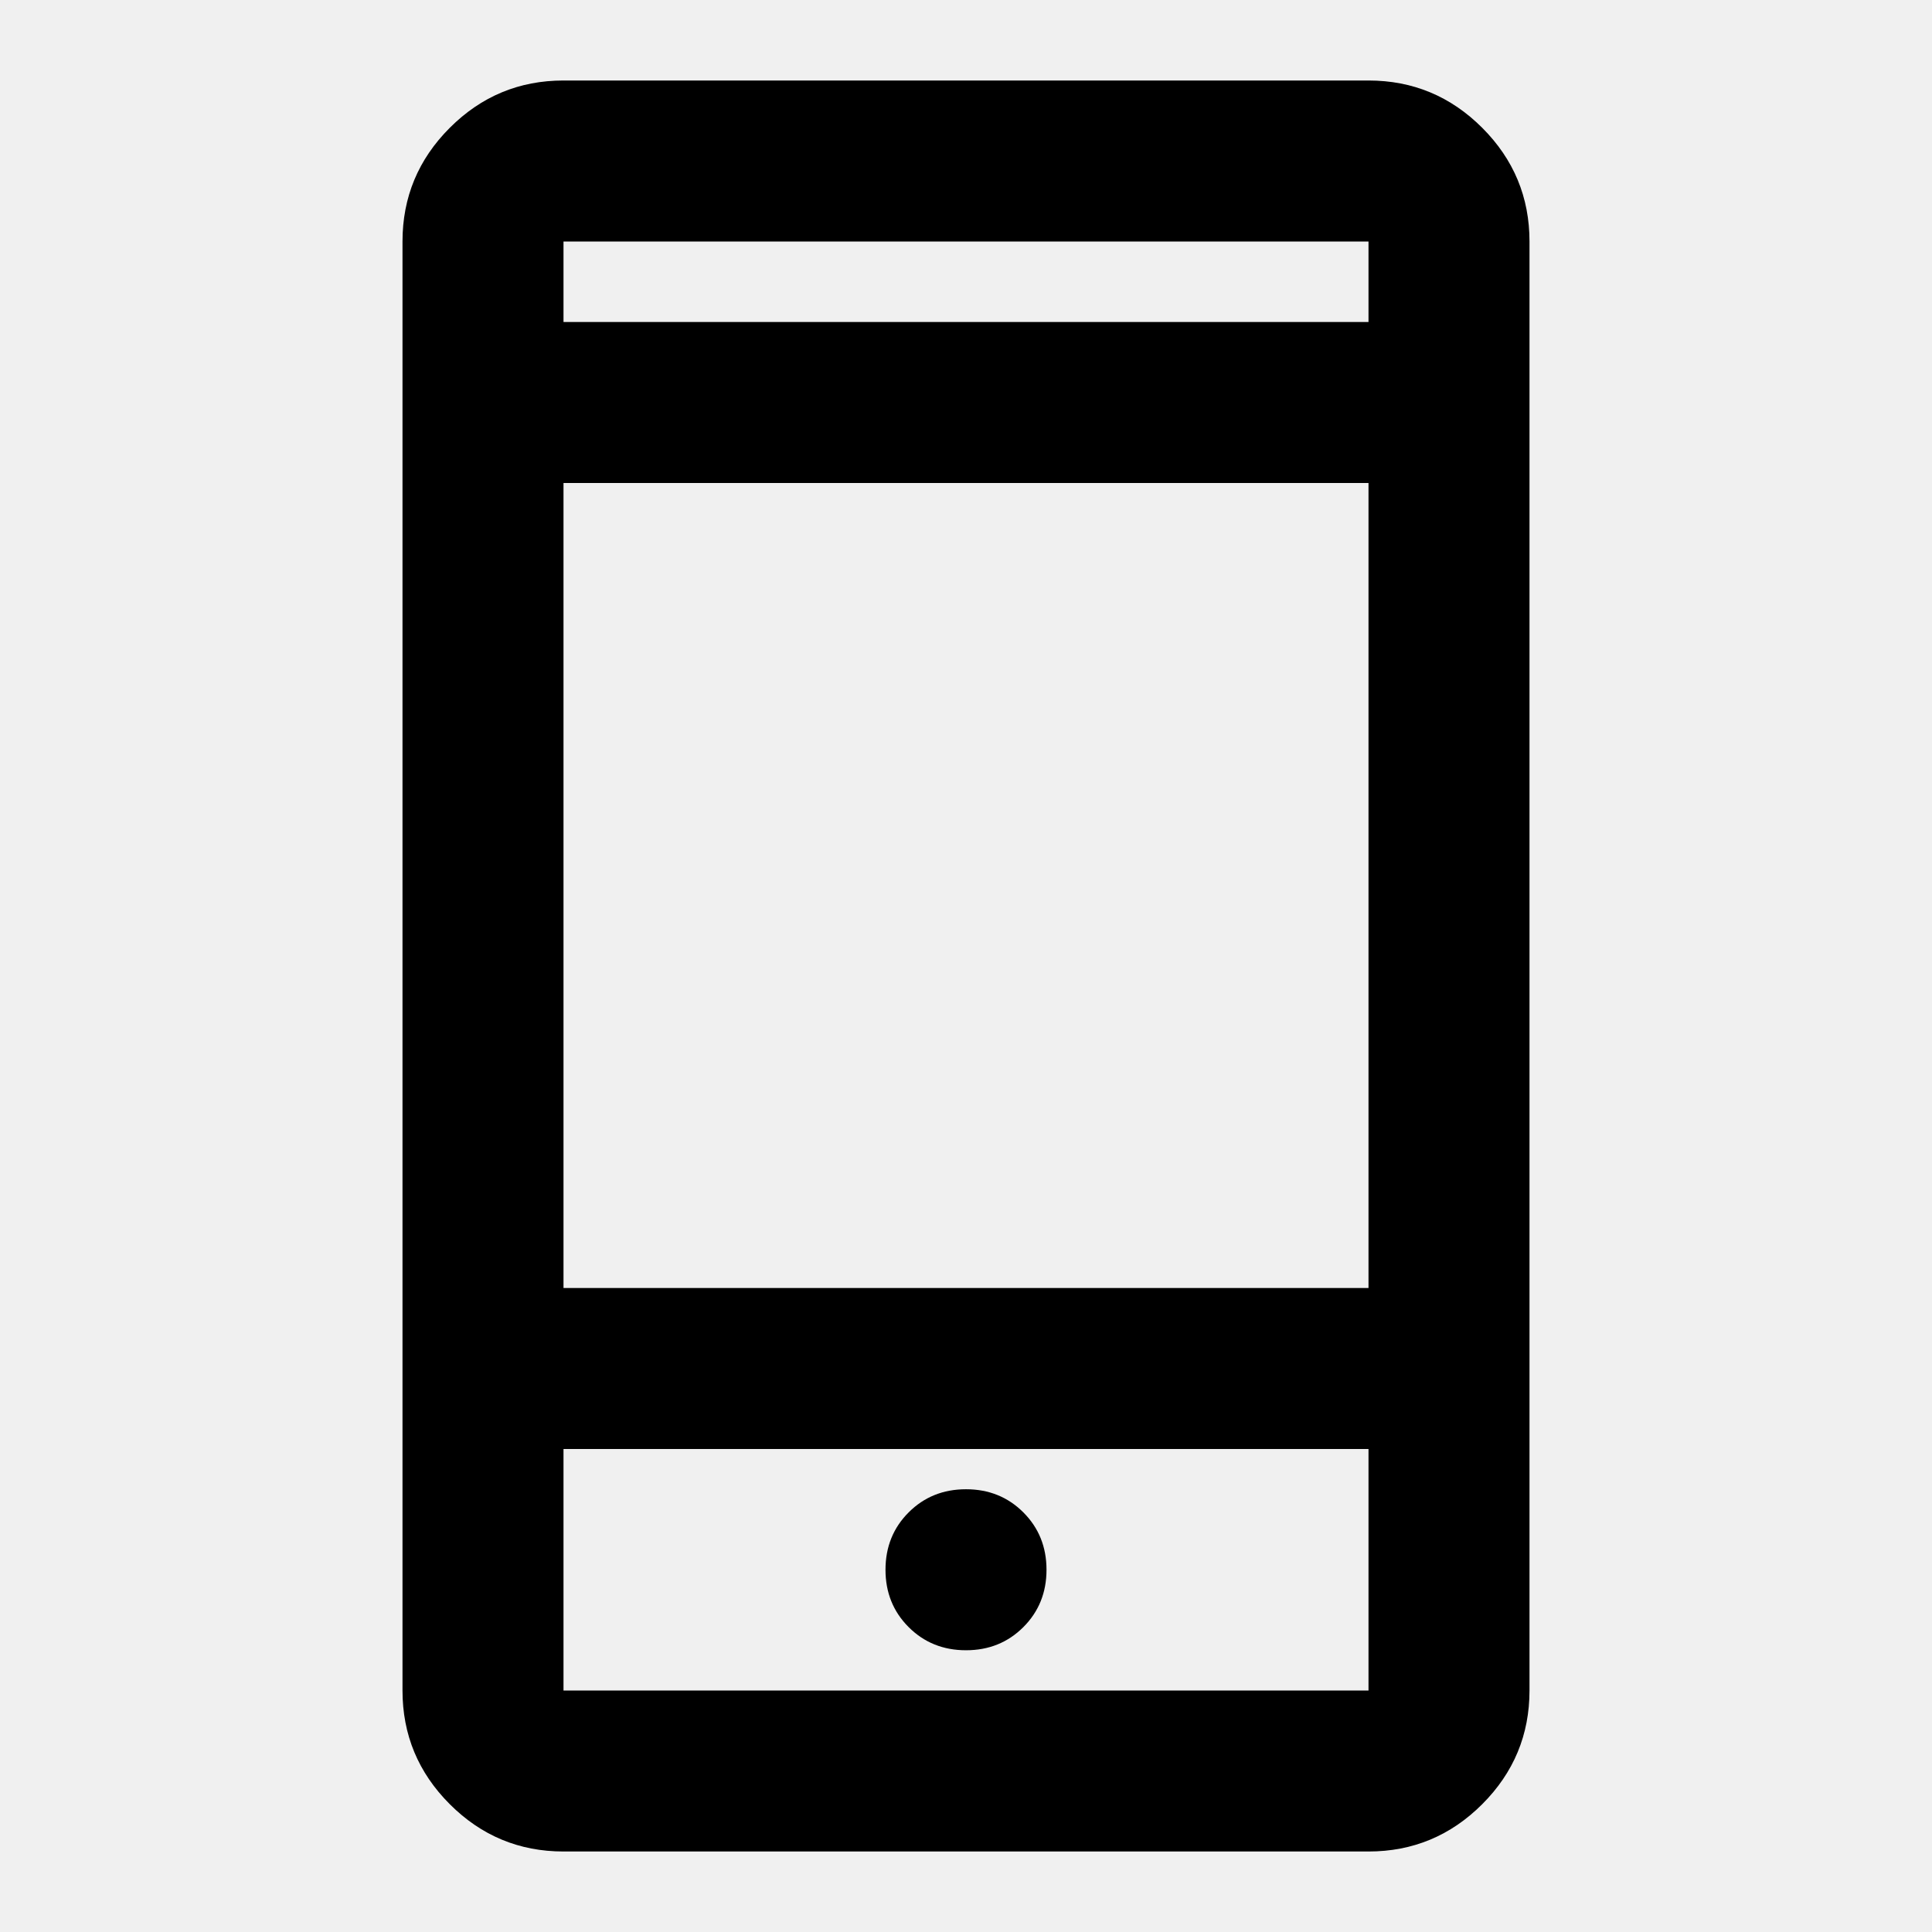
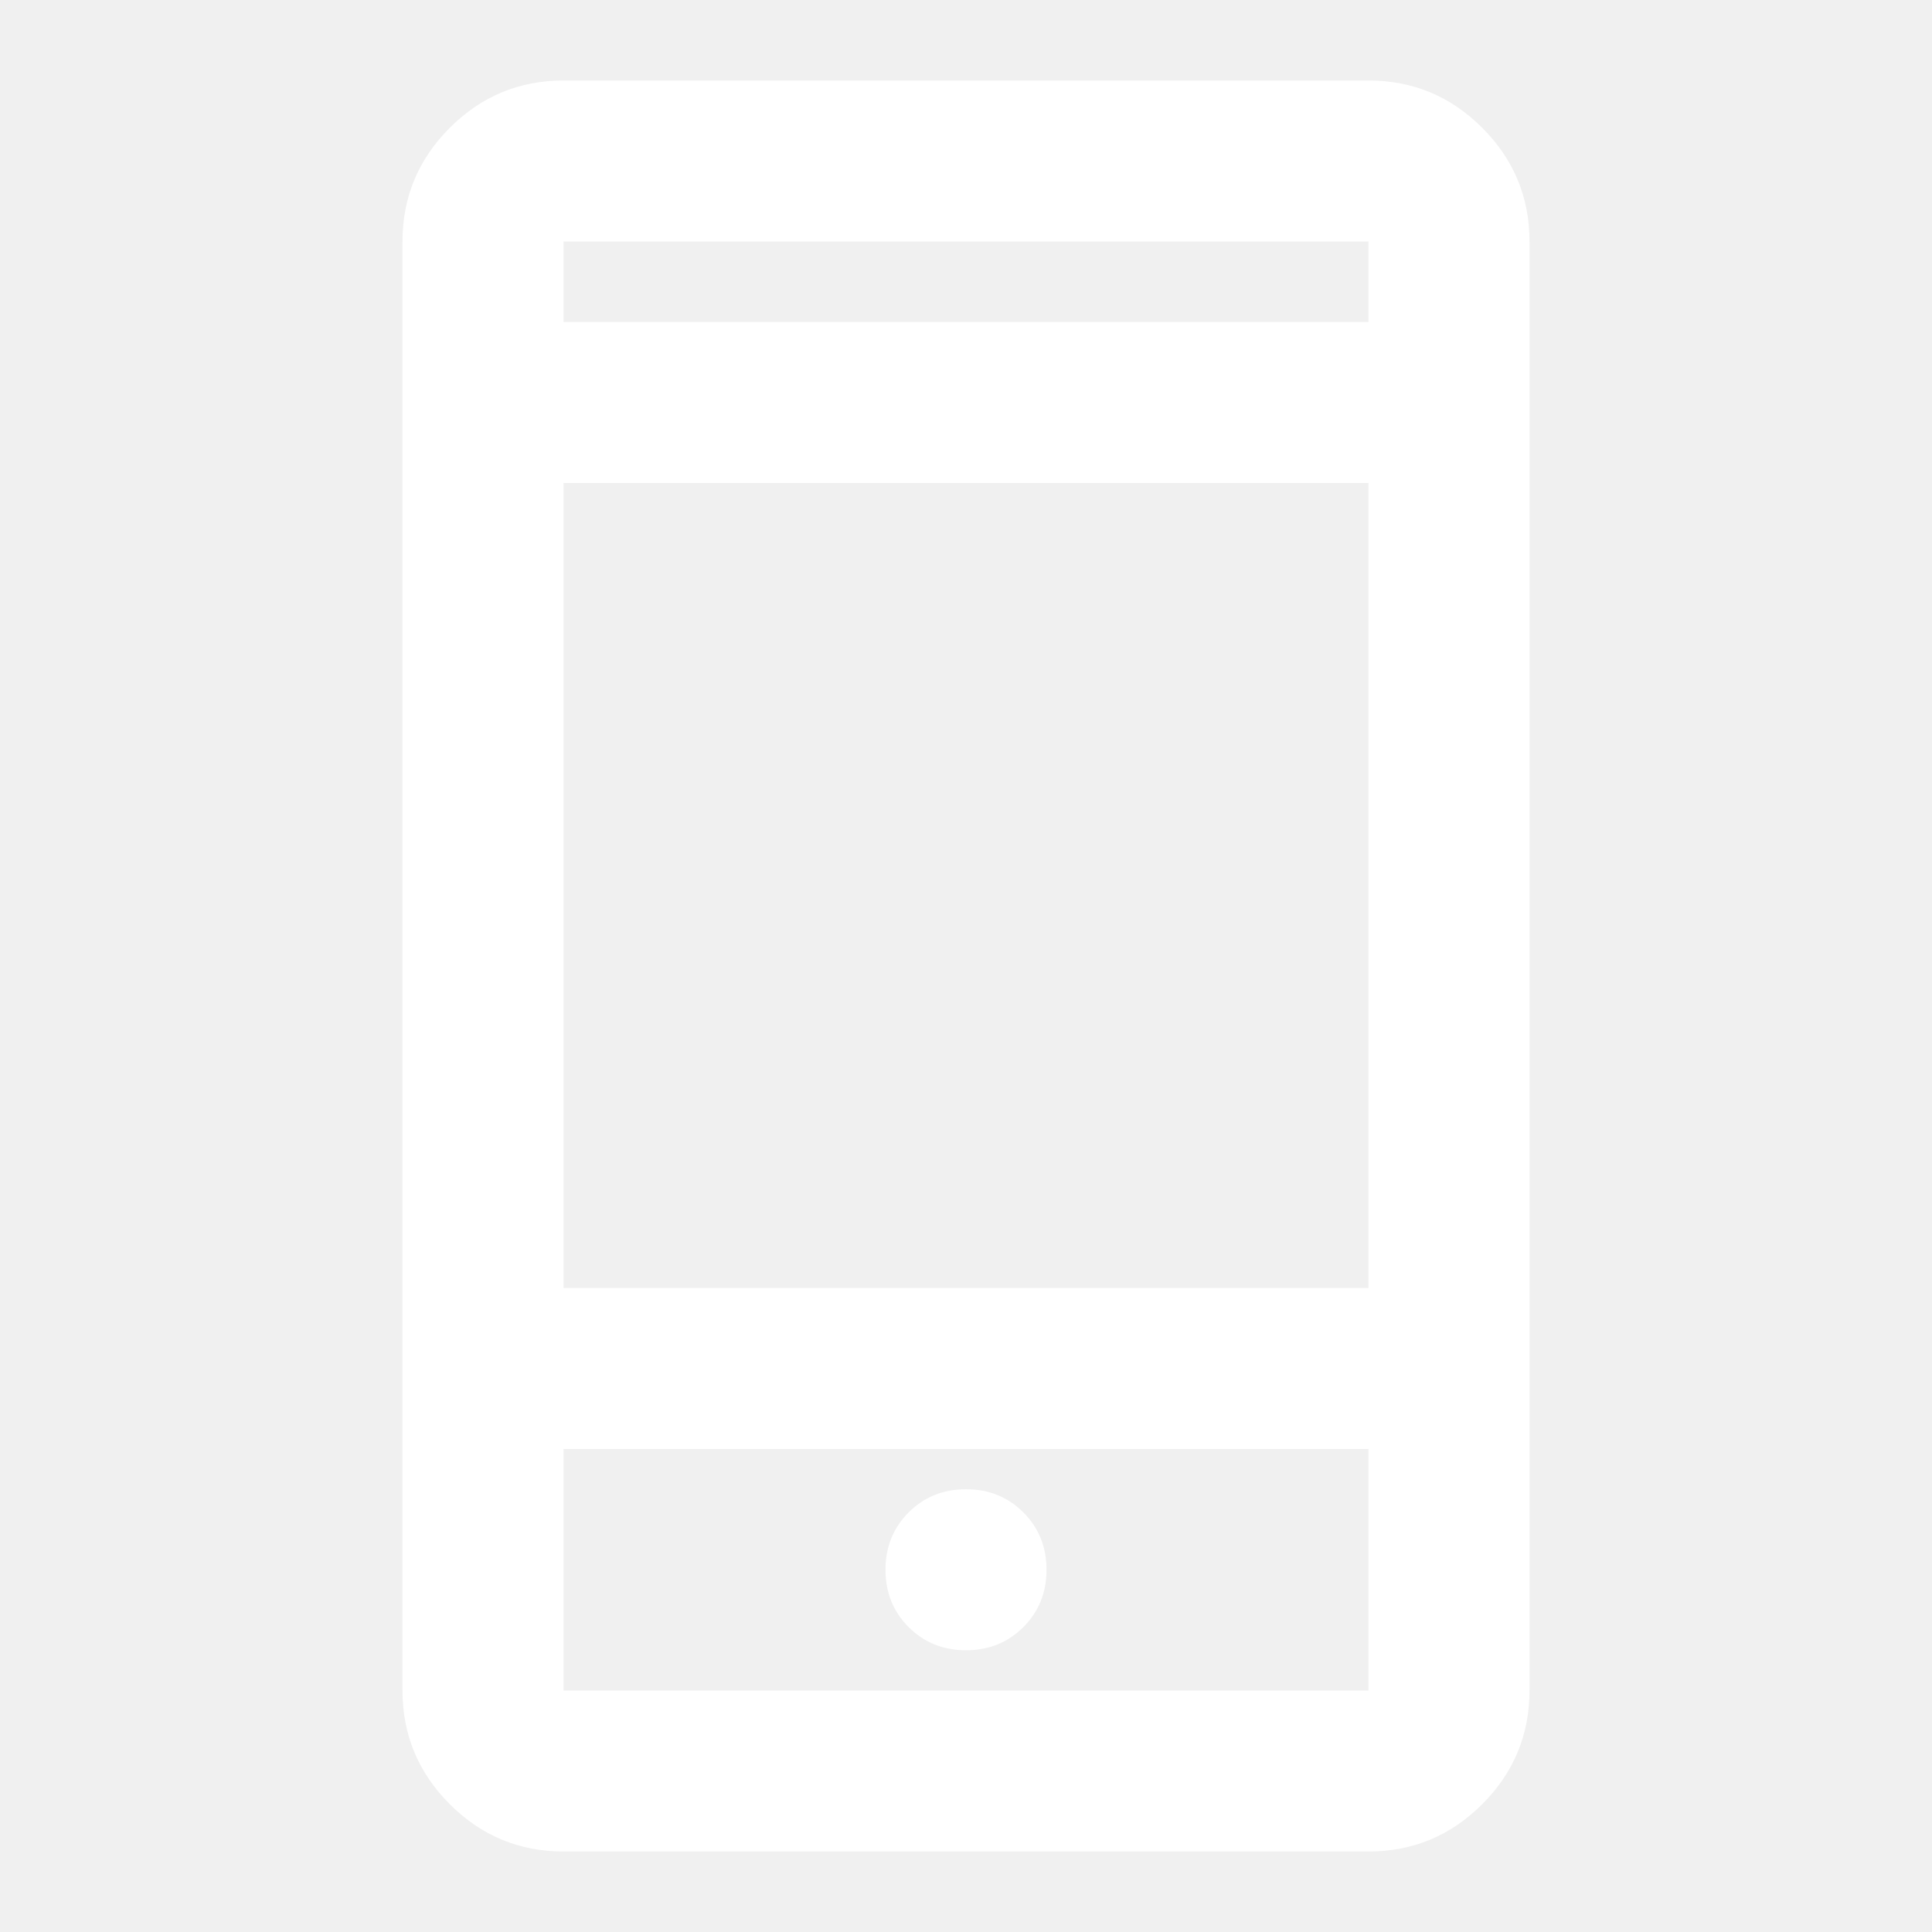
- <svg xmlns="http://www.w3.org/2000/svg" height="24" viewBox="0 -960 960 960" width="24">
+ <svg xmlns="http://www.w3.org/2000/svg" height="24" viewBox="0 -960 960 960" width="24" fill="white">
  <path d="M280-40q-33 0-56.5-23.5T200-120v-720q0-33 23.5-56.5T280-920h400q33 0 56.5 23.5T760-840v720q0 33-23.5 56.5T680-40H280Zm0-200v120h400v-120H280Zm200 100q17 0 28.5-11.5T520-180q0-17-11.5-28.5T480-220q-17 0-28.5 11.5T440-180q0 17 11.5 28.5T480-140ZM280-320h400v-400H280v400Zm0-480h400v-40H280v40Zm0 560v120-120Zm0-560v-40 40Z" />
</svg>
